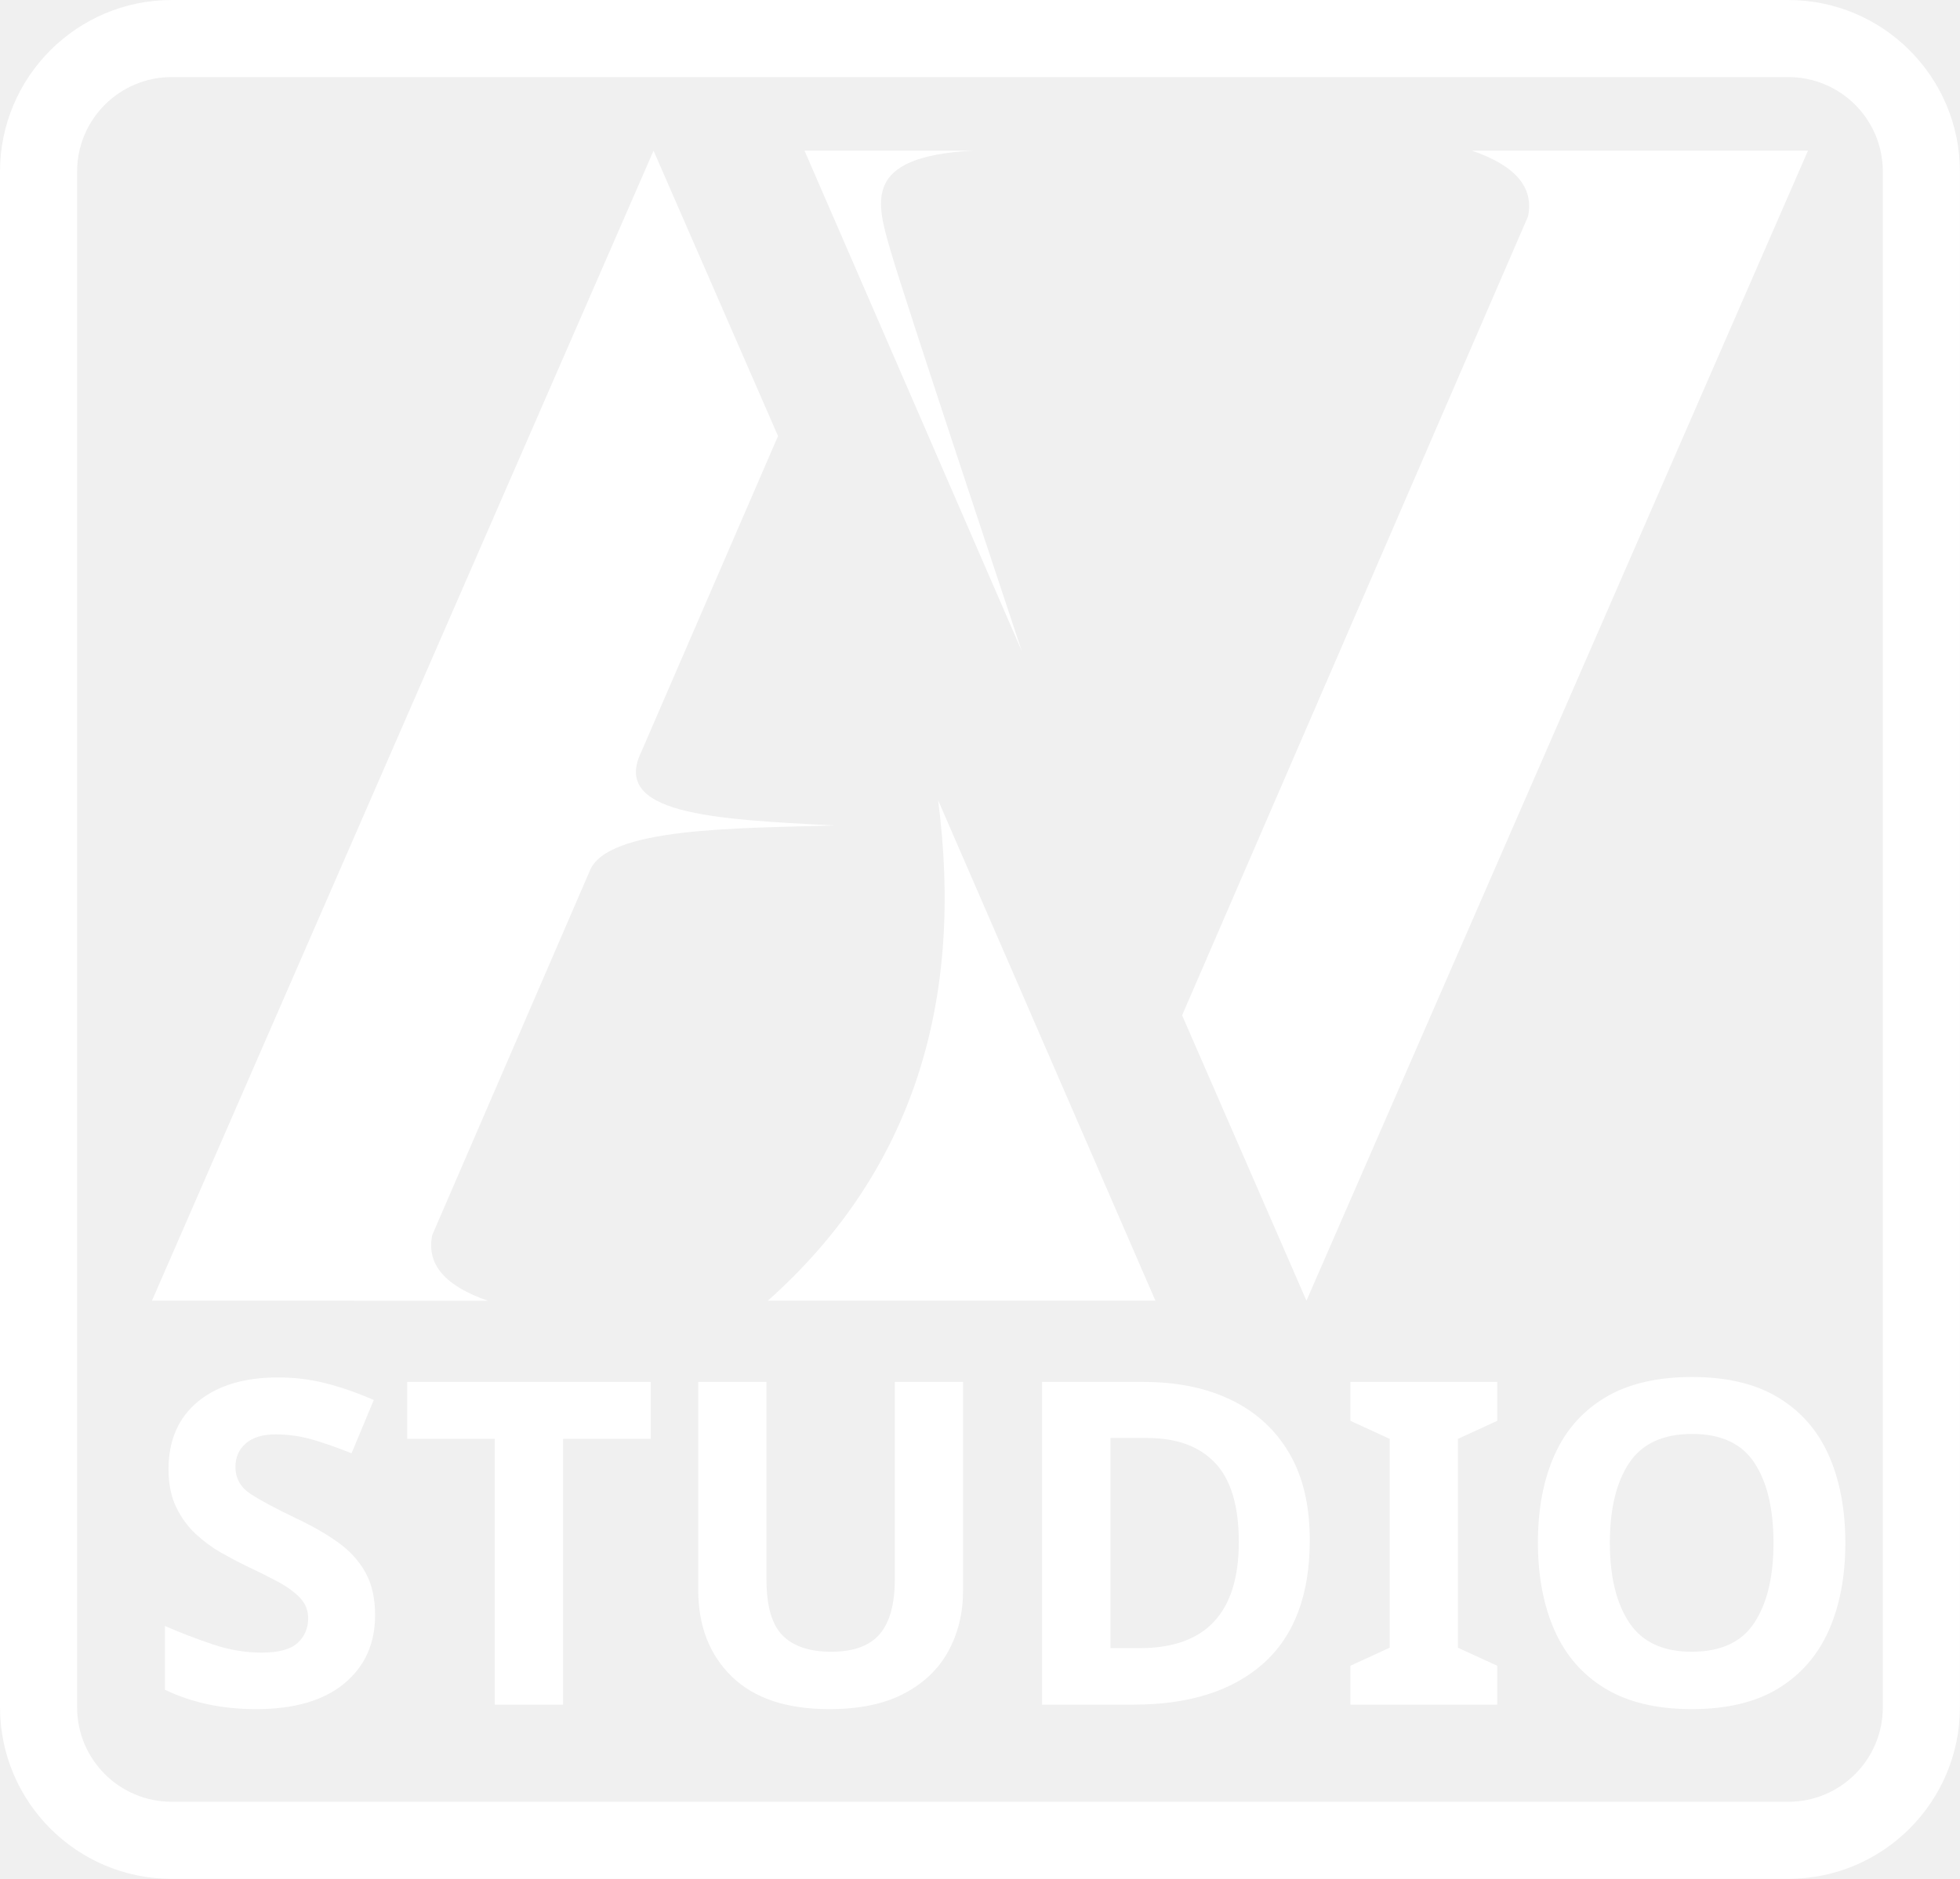
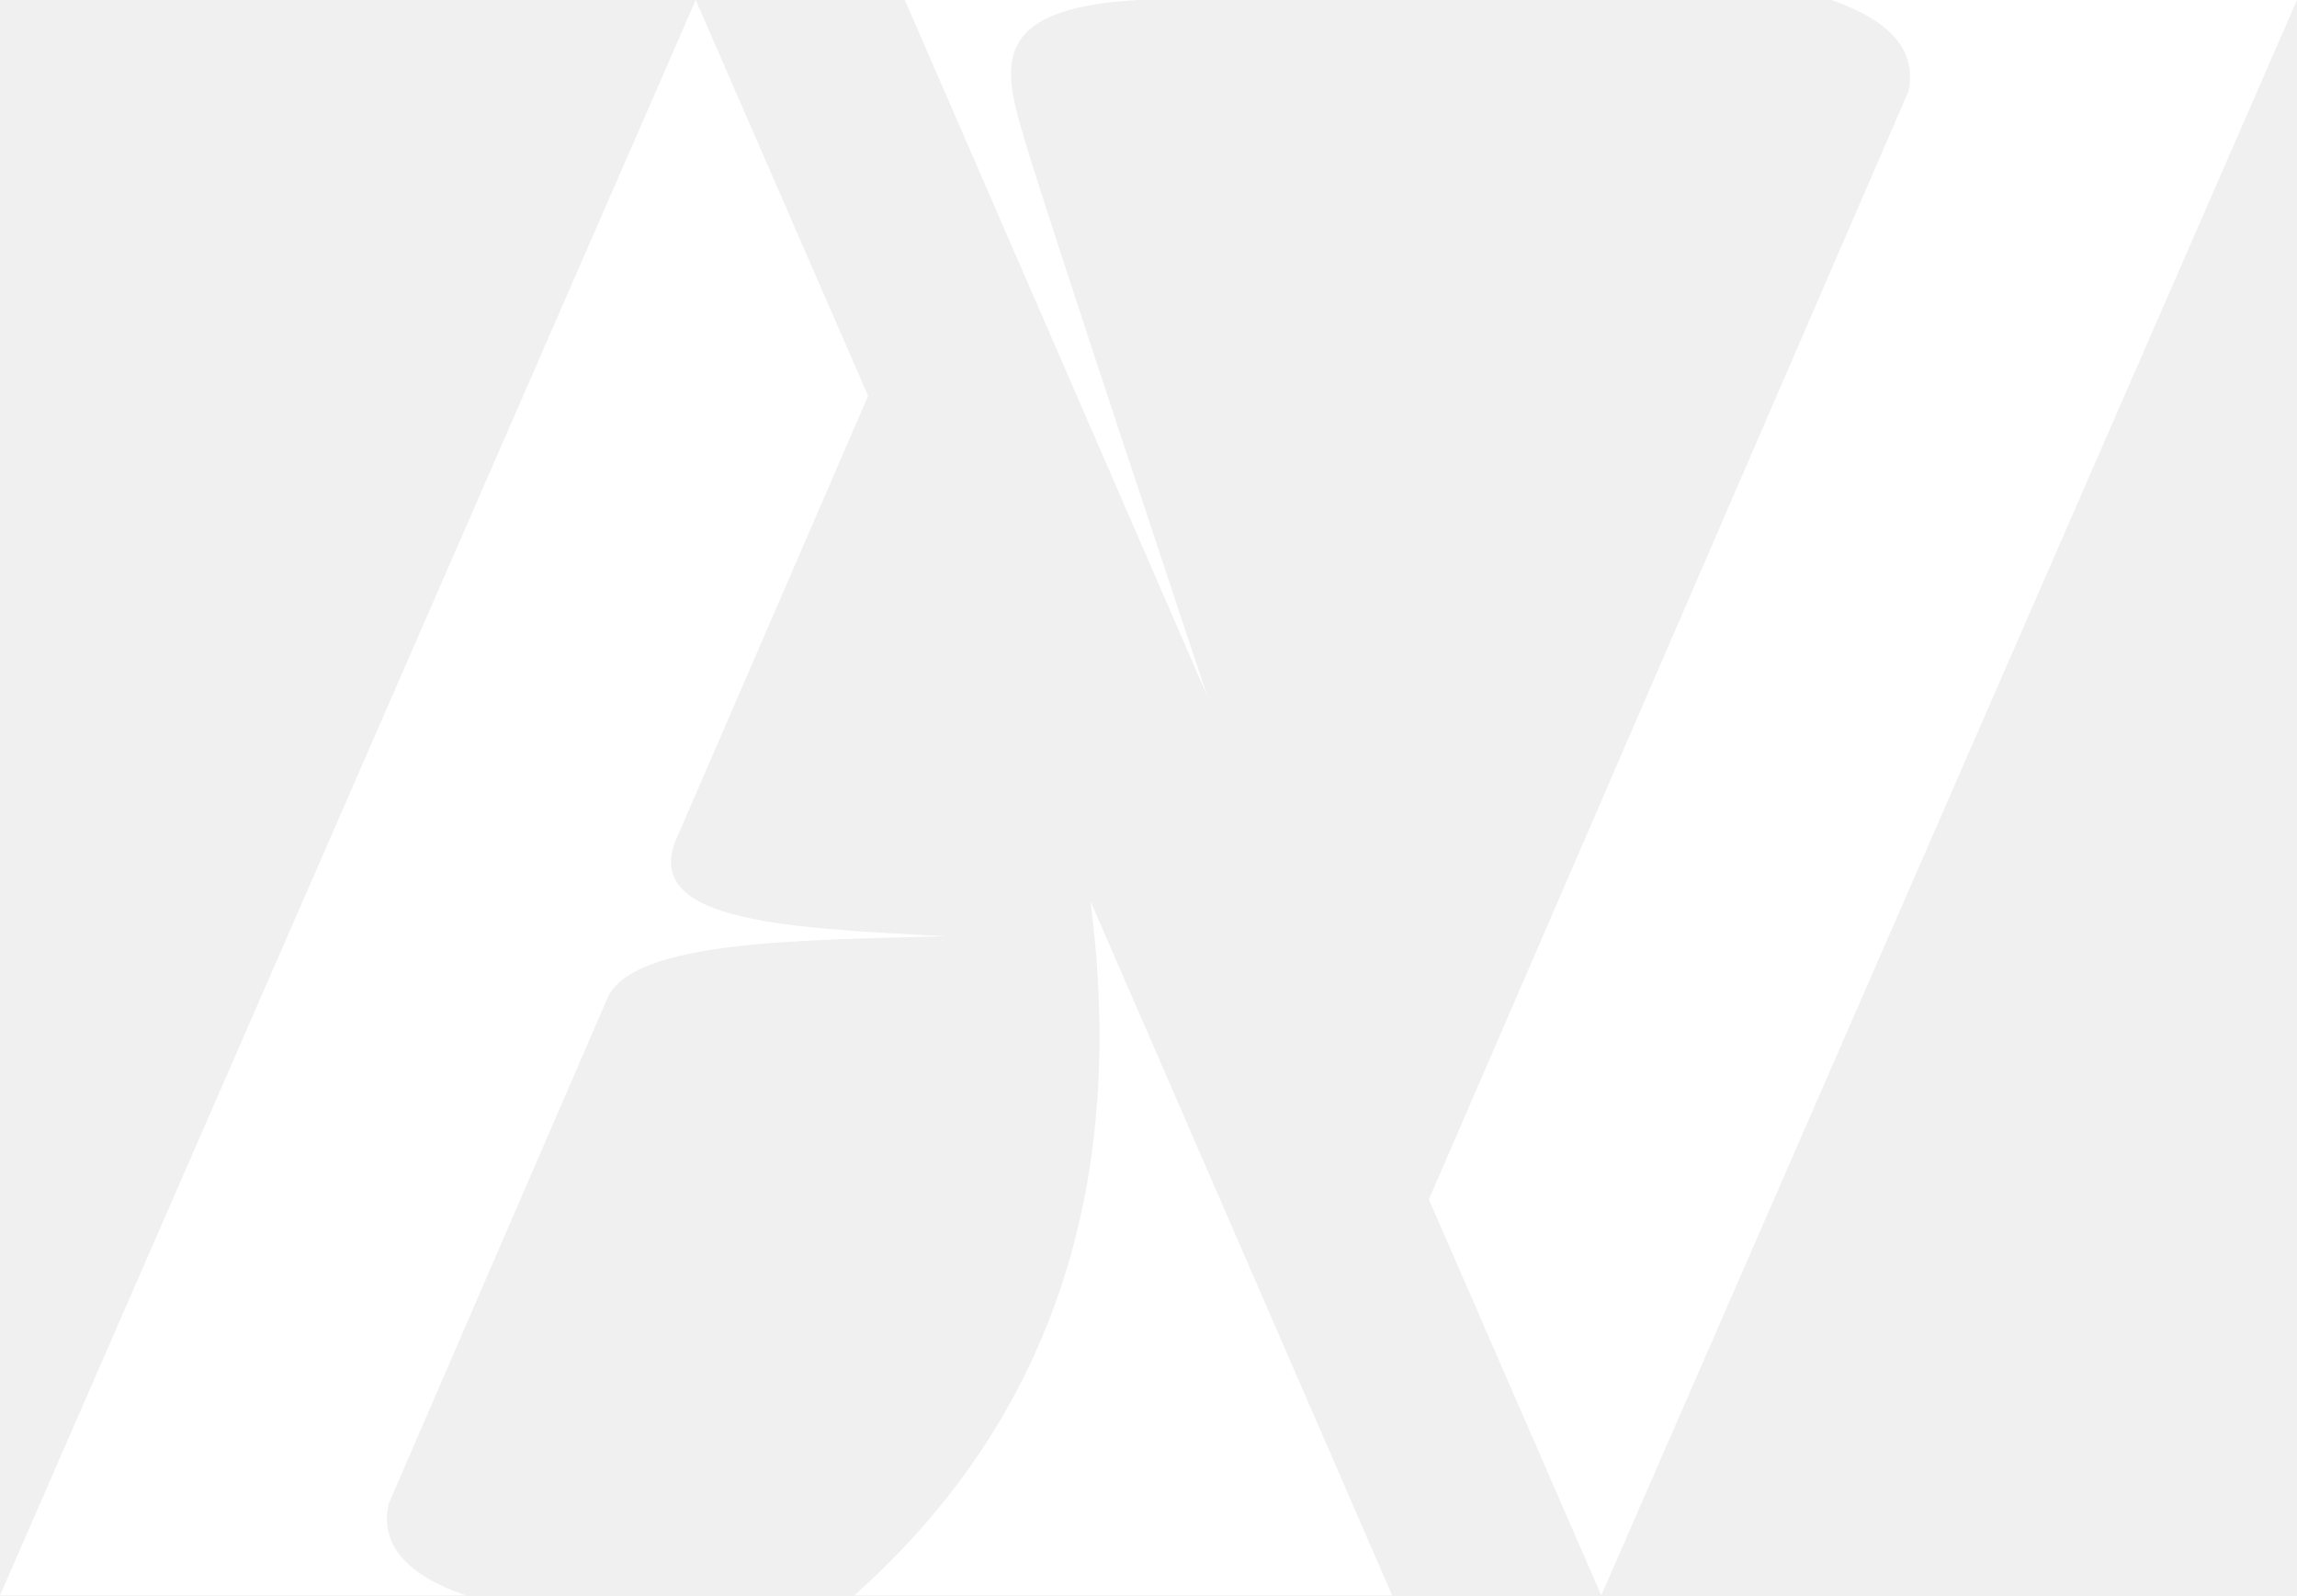
- <svg xmlns="http://www.w3.org/2000/svg" viewBox="0 0 279.63 268.09">
+ <svg xmlns="http://www.w3.org/2000/svg" id="a" viewBox="0 0 236.26 164.09">
  <defs>
-     <style>.cls-1,.cls-2{fill:#fff;}.cls-2{font-size:64.48px;font-family:Ubuntu-Bold, Ubuntu;font-weight:700;}.cls-3{letter-spacing:-0.02em;}</style>
+     <style>.b{fill:#fff;}</style>
  </defs>
-   <g id="Layer_2" data-name="Layer 2">
-     <g id="Layer_2-2" data-name="Layer 2">
-       <path class="cls-1" d="M21.68,185.59,93.24,21.5,111,62.22l-19.48,45c-4.37,8.9,10,9.68,27.45,10.56-13.92.42-32.28.27-34.81,6.44l-22.49,52c-.87,4.16,1.82,7.27,7.94,9.38Z" />
-       <path class="cls-1" d="M133.84,114.18l31,71.41H109.55C130.61,166.83,137.5,142.38,133.84,114.18Z" />
-       <path class="cls-1" d="M257.94,21.5,186.39,185.59l-17.74-40.72L218,30.88c.87-4.16-1.82-7.27-8-9.38Z" />
-       <path class="cls-1" d="M145.78,92.91l-31-71.41h24c-15.88.84-13.75,7.34-11.63,14.59S145.78,92.91,145.78,92.91Z" />
-       <path class="cls-1" d="M255.14,11a13.48,13.48,0,0,1,13.48,13.48V243.61a13.48,13.48,0,0,1-13.48,13.48H24.48A13.49,13.49,0,0,1,11,243.61V24.48A13.49,13.49,0,0,1,24.48,11H255.14m0-11H24.48A24.51,24.51,0,0,0,0,24.48V243.61a24.51,24.51,0,0,0,24.48,24.48H255.14a24.51,24.51,0,0,0,24.48-24.48V24.48A24.51,24.51,0,0,0,255.14,0Z" />
-       <text class="cls-2" transform="translate(20.56 243.23)">
-         <tspan class="cls-3">S</tspan>
-         <tspan x="36.24" y="0">TUDIO</tspan>
-       </text>
-     </g>
+   <g>
+     <path class="b" d="M0,164.09L71.56,0l17.73,40.72-19.48,45.01c-4.37,8.9,9.98,9.69,27.45,10.56-13.92,.42-32.27,.27-34.81,6.44l-22.49,51.98c-.87,4.16,1.82,7.27,7.95,9.38H0Z" />
+     <path class="b" d="M112.16,92.68l31.03,71.41h-55.32c21.05-18.76,27.94-43.21,24.29-71.41Z" />
+   </g>
+   <g>
+     <path class="b" d="M236.26,0l-71.56,164.09-17.73-40.72L196.3,9.38c.87-4.16-1.82-7.27-7.95-9.38h47.9Z" />
+     <path class="b" d="M124.1,71.41L93.07,0h24c-15.87,.84-13.75,7.34-11.62,14.59,2.12,7.24,18.66,56.82,18.66,56.82Z" />
  </g>
</svg>
